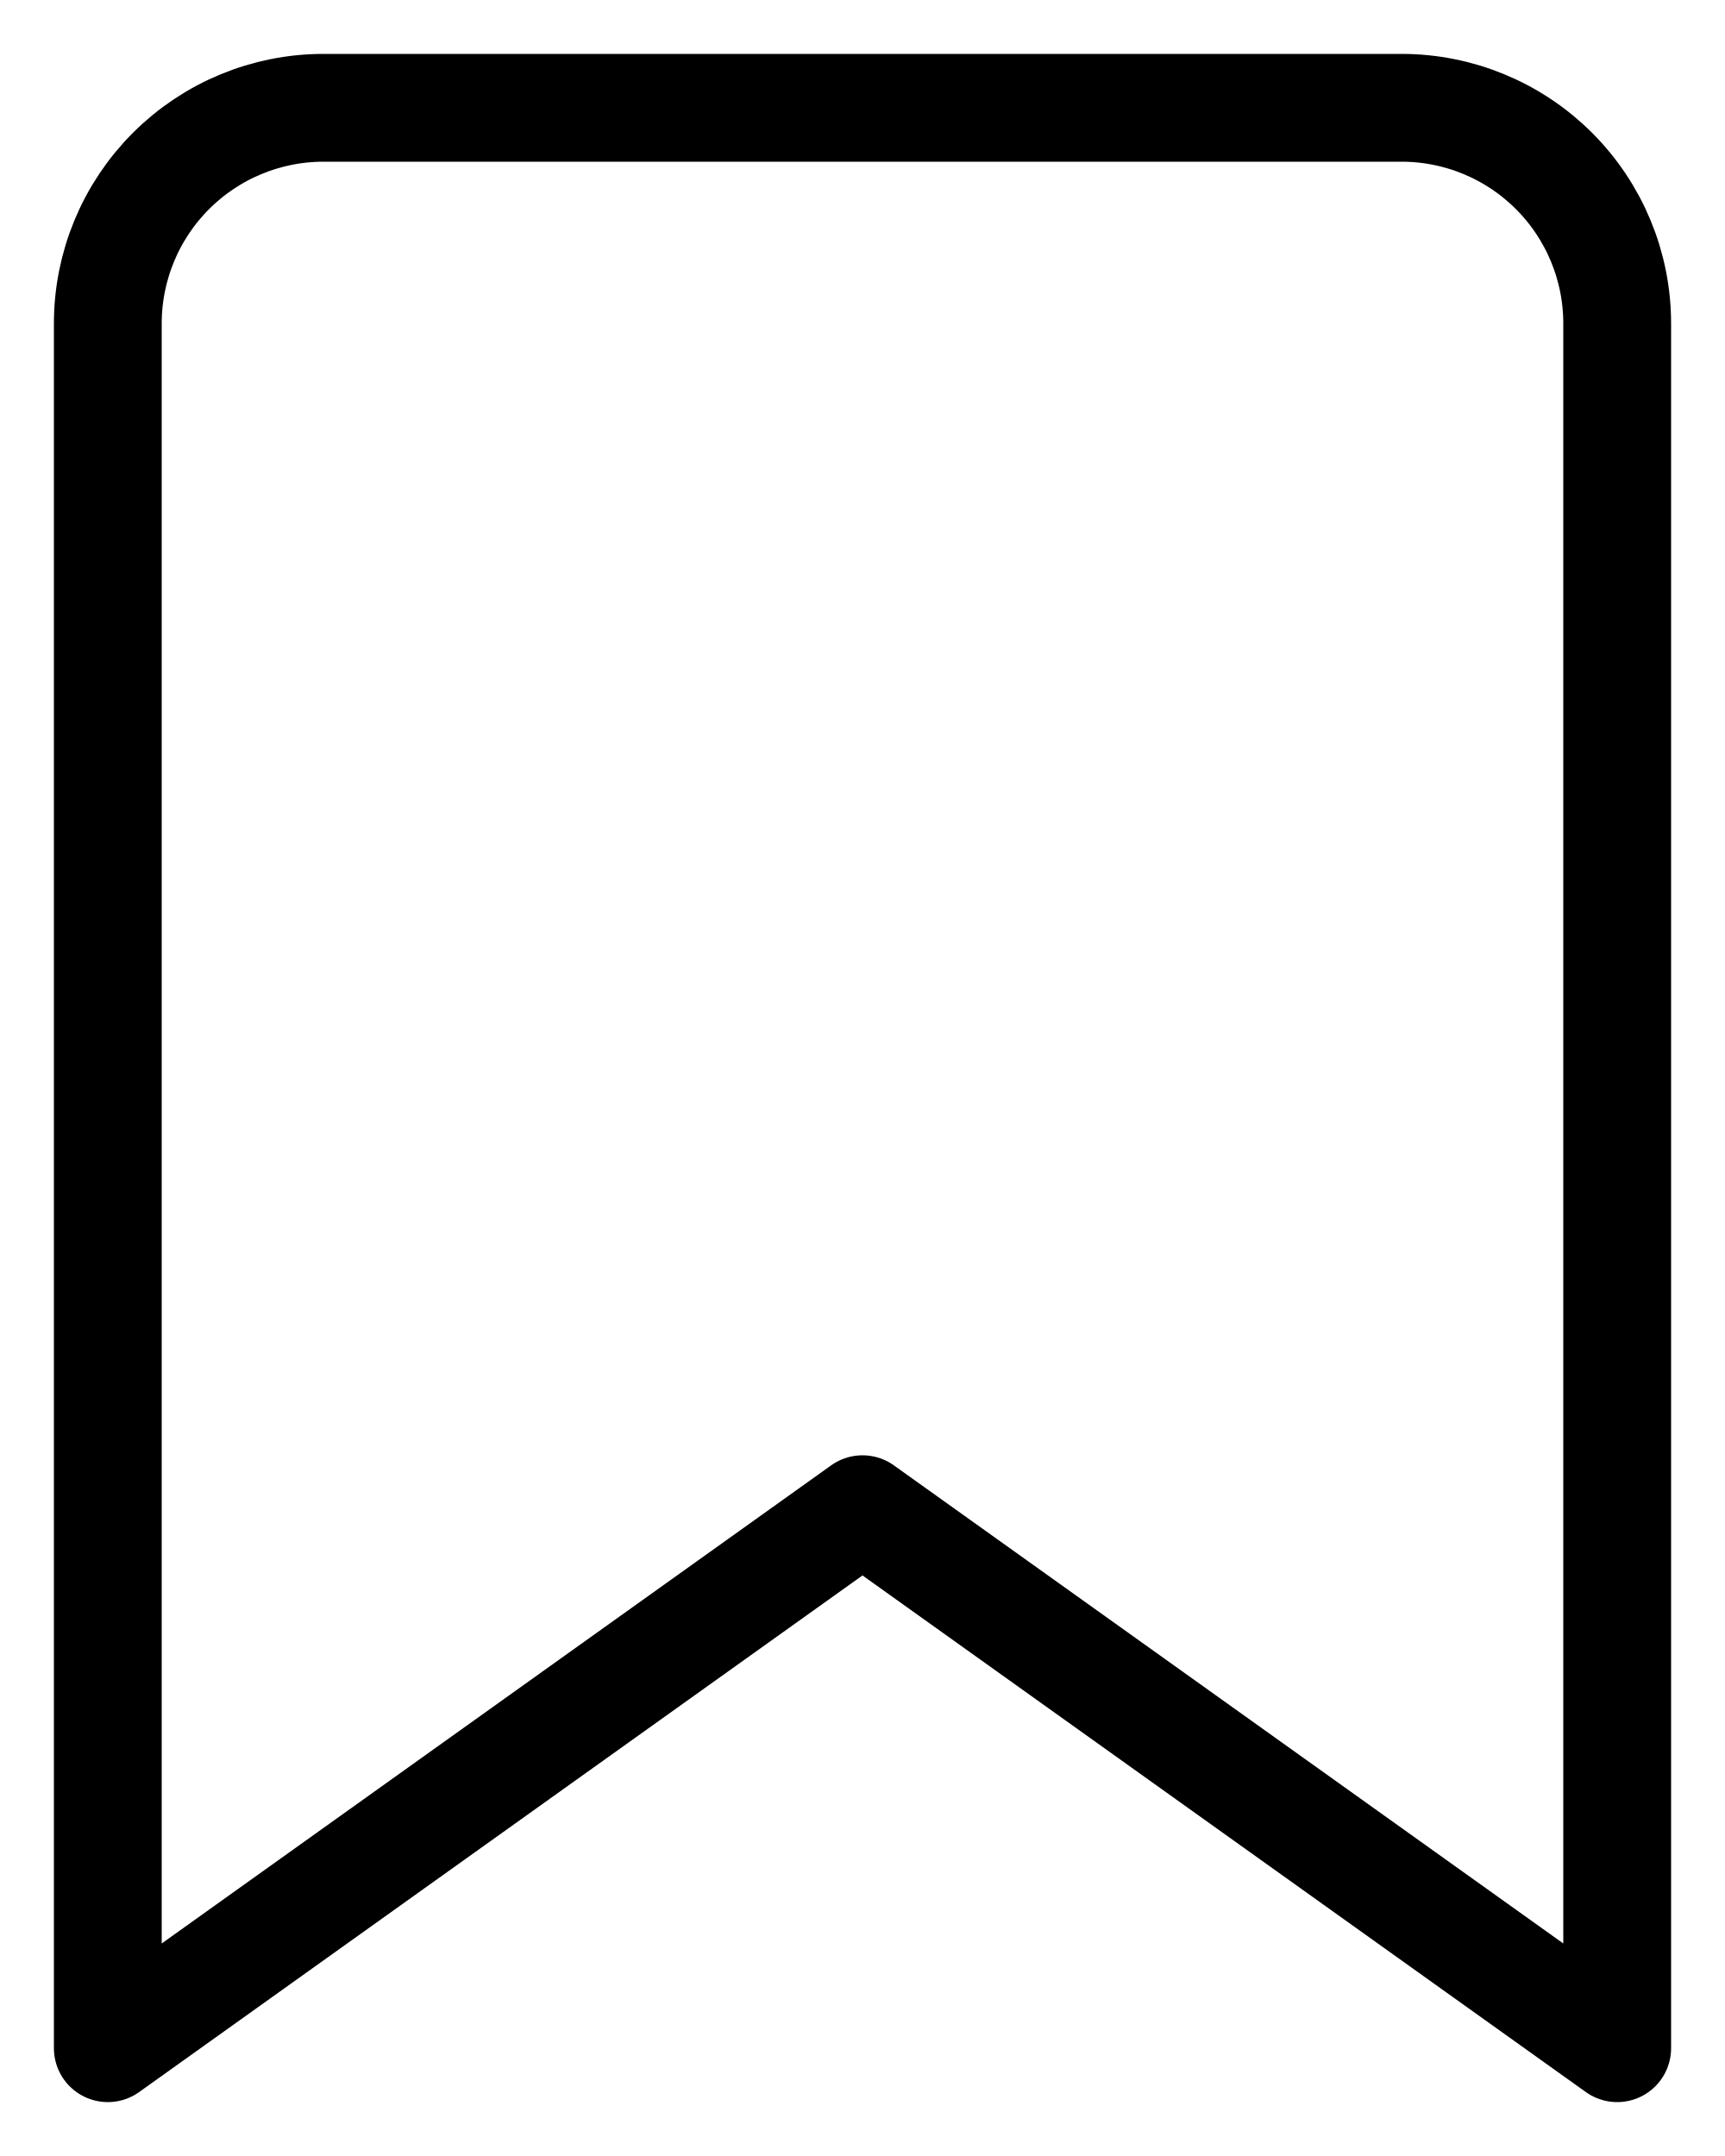
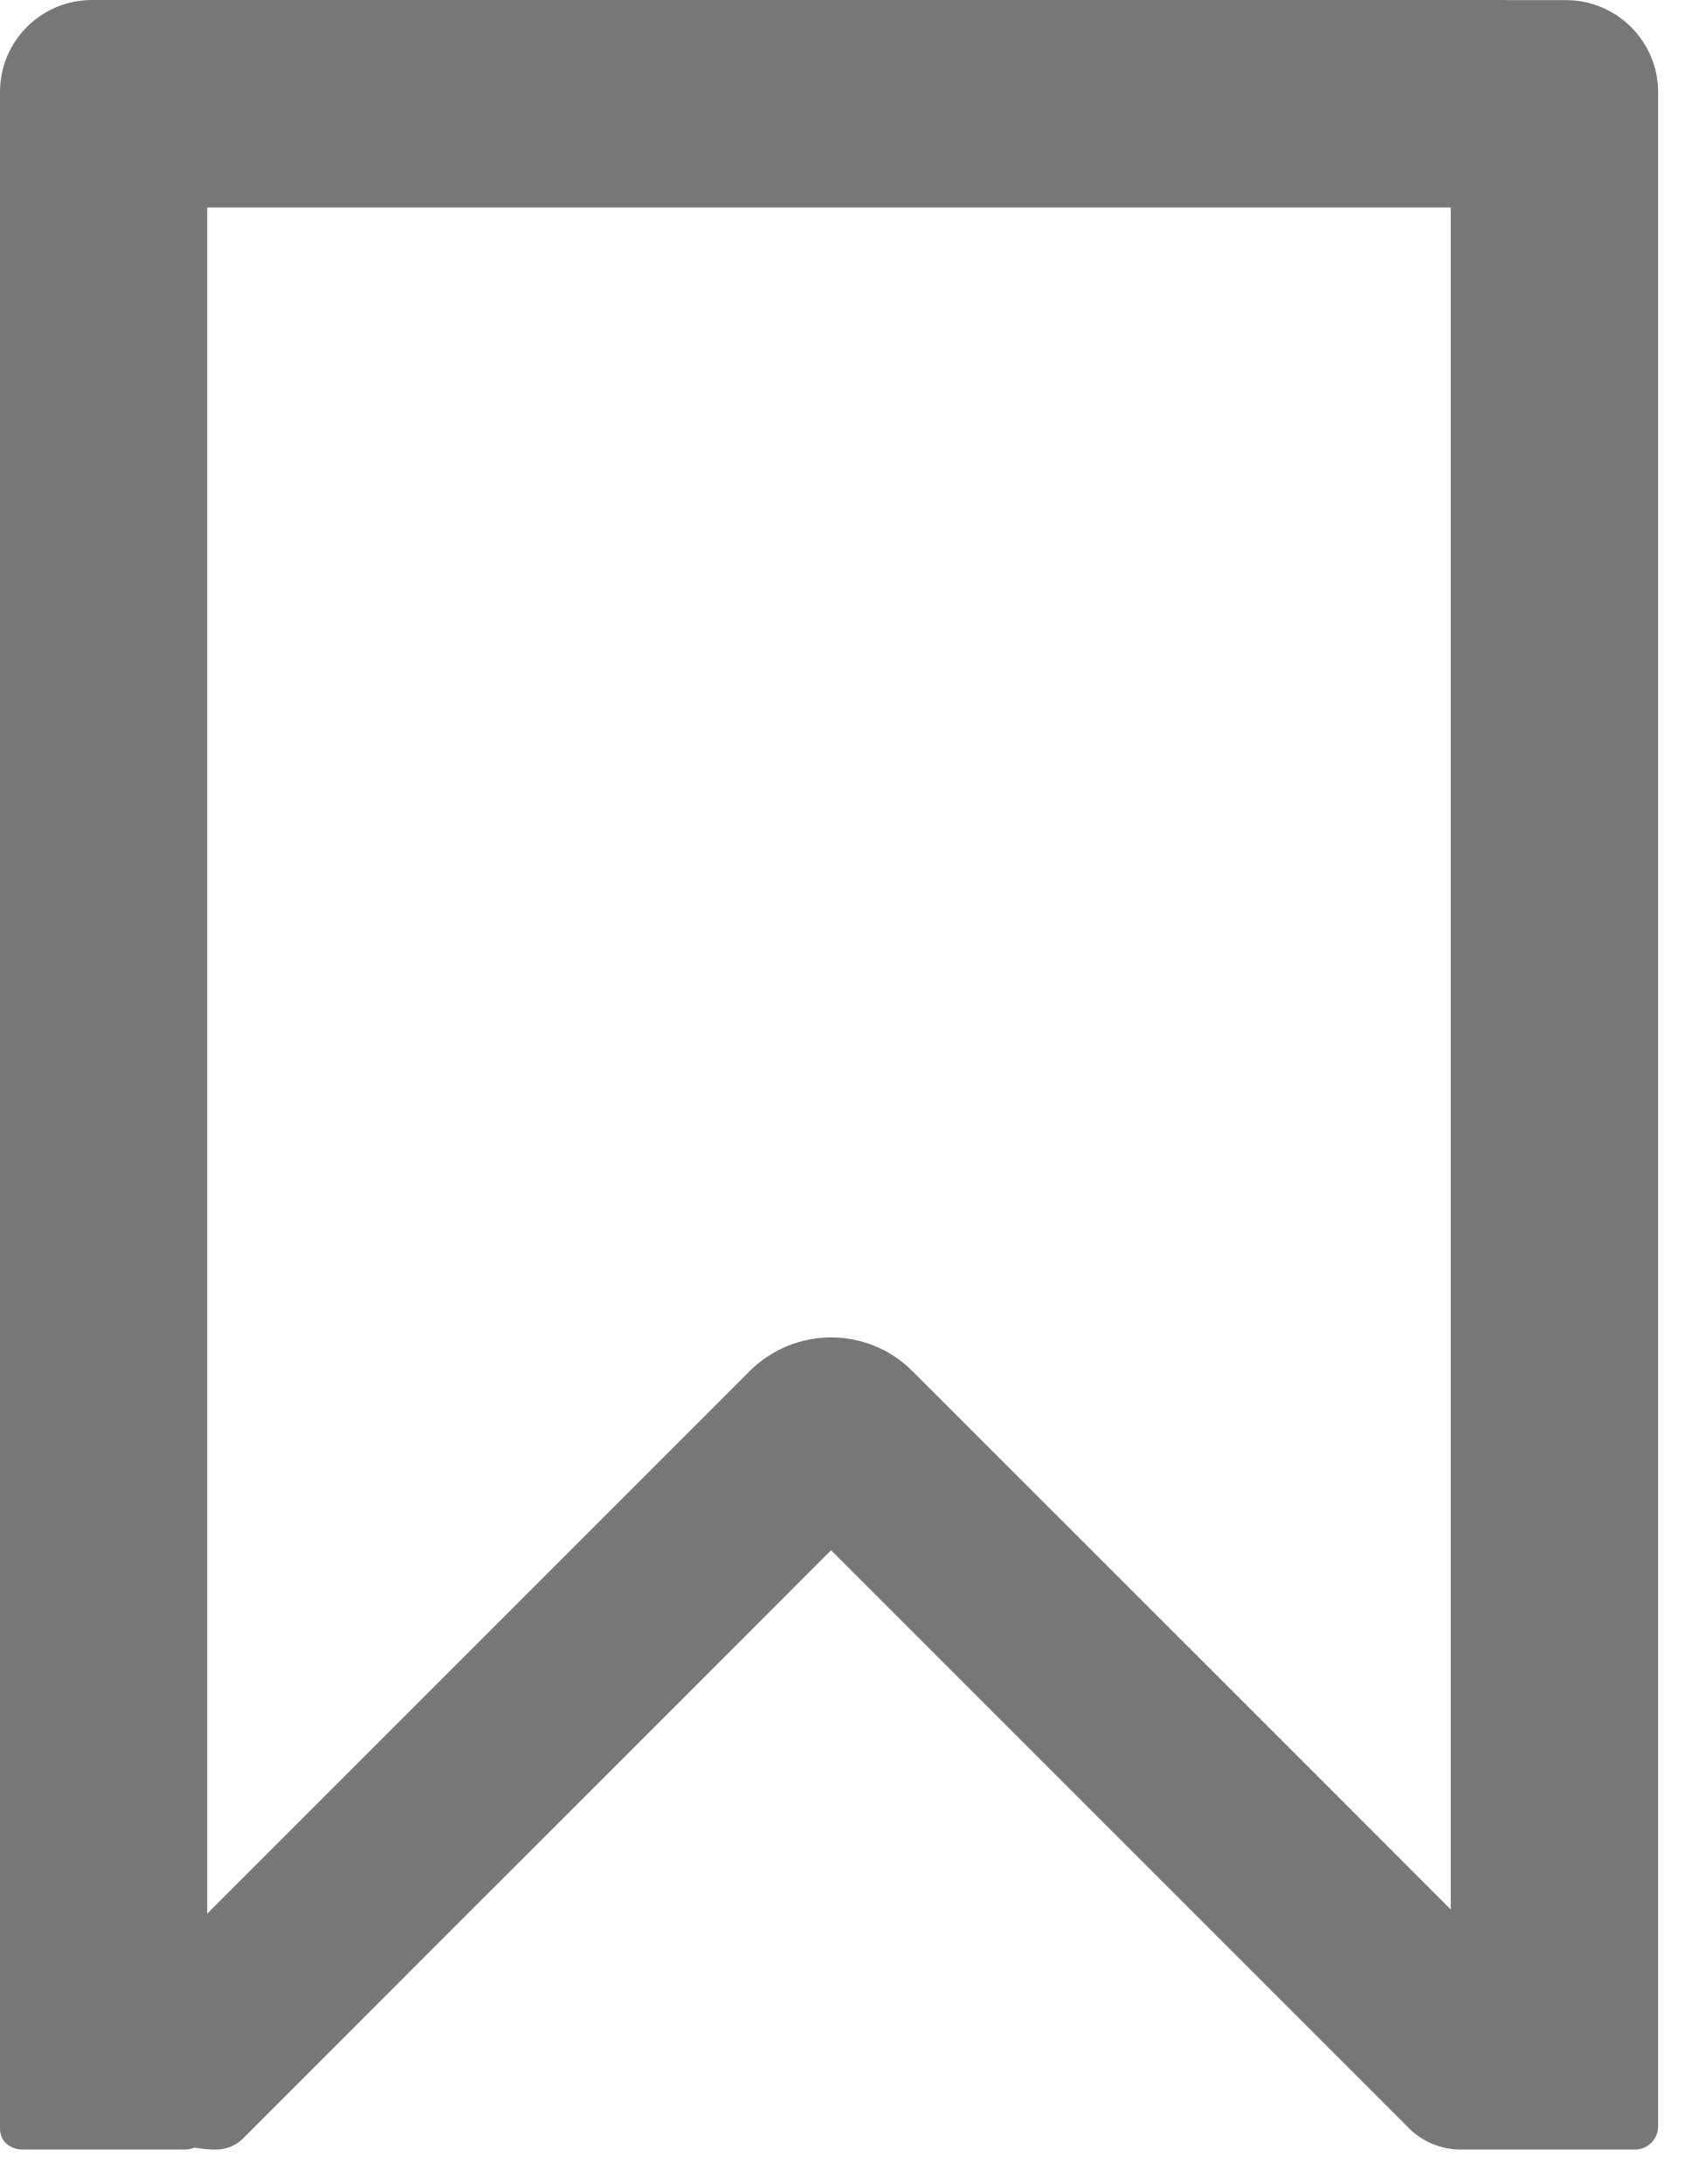
- <svg xmlns="http://www.w3.org/2000/svg" width="16" height="20" viewBox="0 0 16 20" fill="none">
-   <path d="M15 19L8 14L1 19V3C1 2.47 1.211 1.961 1.586 1.586C1.961 1.211 2.47 1 3 1H13C13.53 1 14.039 1.211 14.414 1.586C14.789 1.961 15 2.47 15 3V19Z" stroke="currentColor" stroke-linecap="round" stroke-linejoin="round" />
+ <svg xmlns="http://www.w3.org/2000/svg" width="14" height="18" viewBox="0 0 14 18" fill="none">
+   <path fill-rule="evenodd" clip-rule="evenodd" d="M1.708 15.772V1.71H11.958V15.738L11.112 14.891L9.904 13.683L7.521 11.301C7.151 10.93 6.55 10.93 6.179 11.301L3.797 13.683L2.589 14.891L1.708 15.772ZM1.604 17.7C1.578 17.71 1.549 17.716 1.519 17.716H0.19C0.085 17.716 0 17.649 0 17.545V0.759C0 0.339 0.339 0 0.759 0H12.402V0.001H12.907C13.327 0.001 13.667 0.341 13.667 0.761V17.526C13.667 17.631 13.581 17.716 13.477 17.716H12.148C12.148 17.716 12.148 17.716 12.148 17.716C12.146 17.716 12.143 17.716 12.141 17.716H12.106L12.04 17.716C11.879 17.716 11.725 17.652 11.612 17.539L10.608 16.535L9.972 15.899L8.296 14.223L6.85 12.777L5.406 14.222L3.719 15.908L2.003 17.625C1.944 17.683 1.865 17.716 1.782 17.716H1.772C1.714 17.716 1.658 17.71 1.604 17.7Z" fill="#777777" />
</svg>
